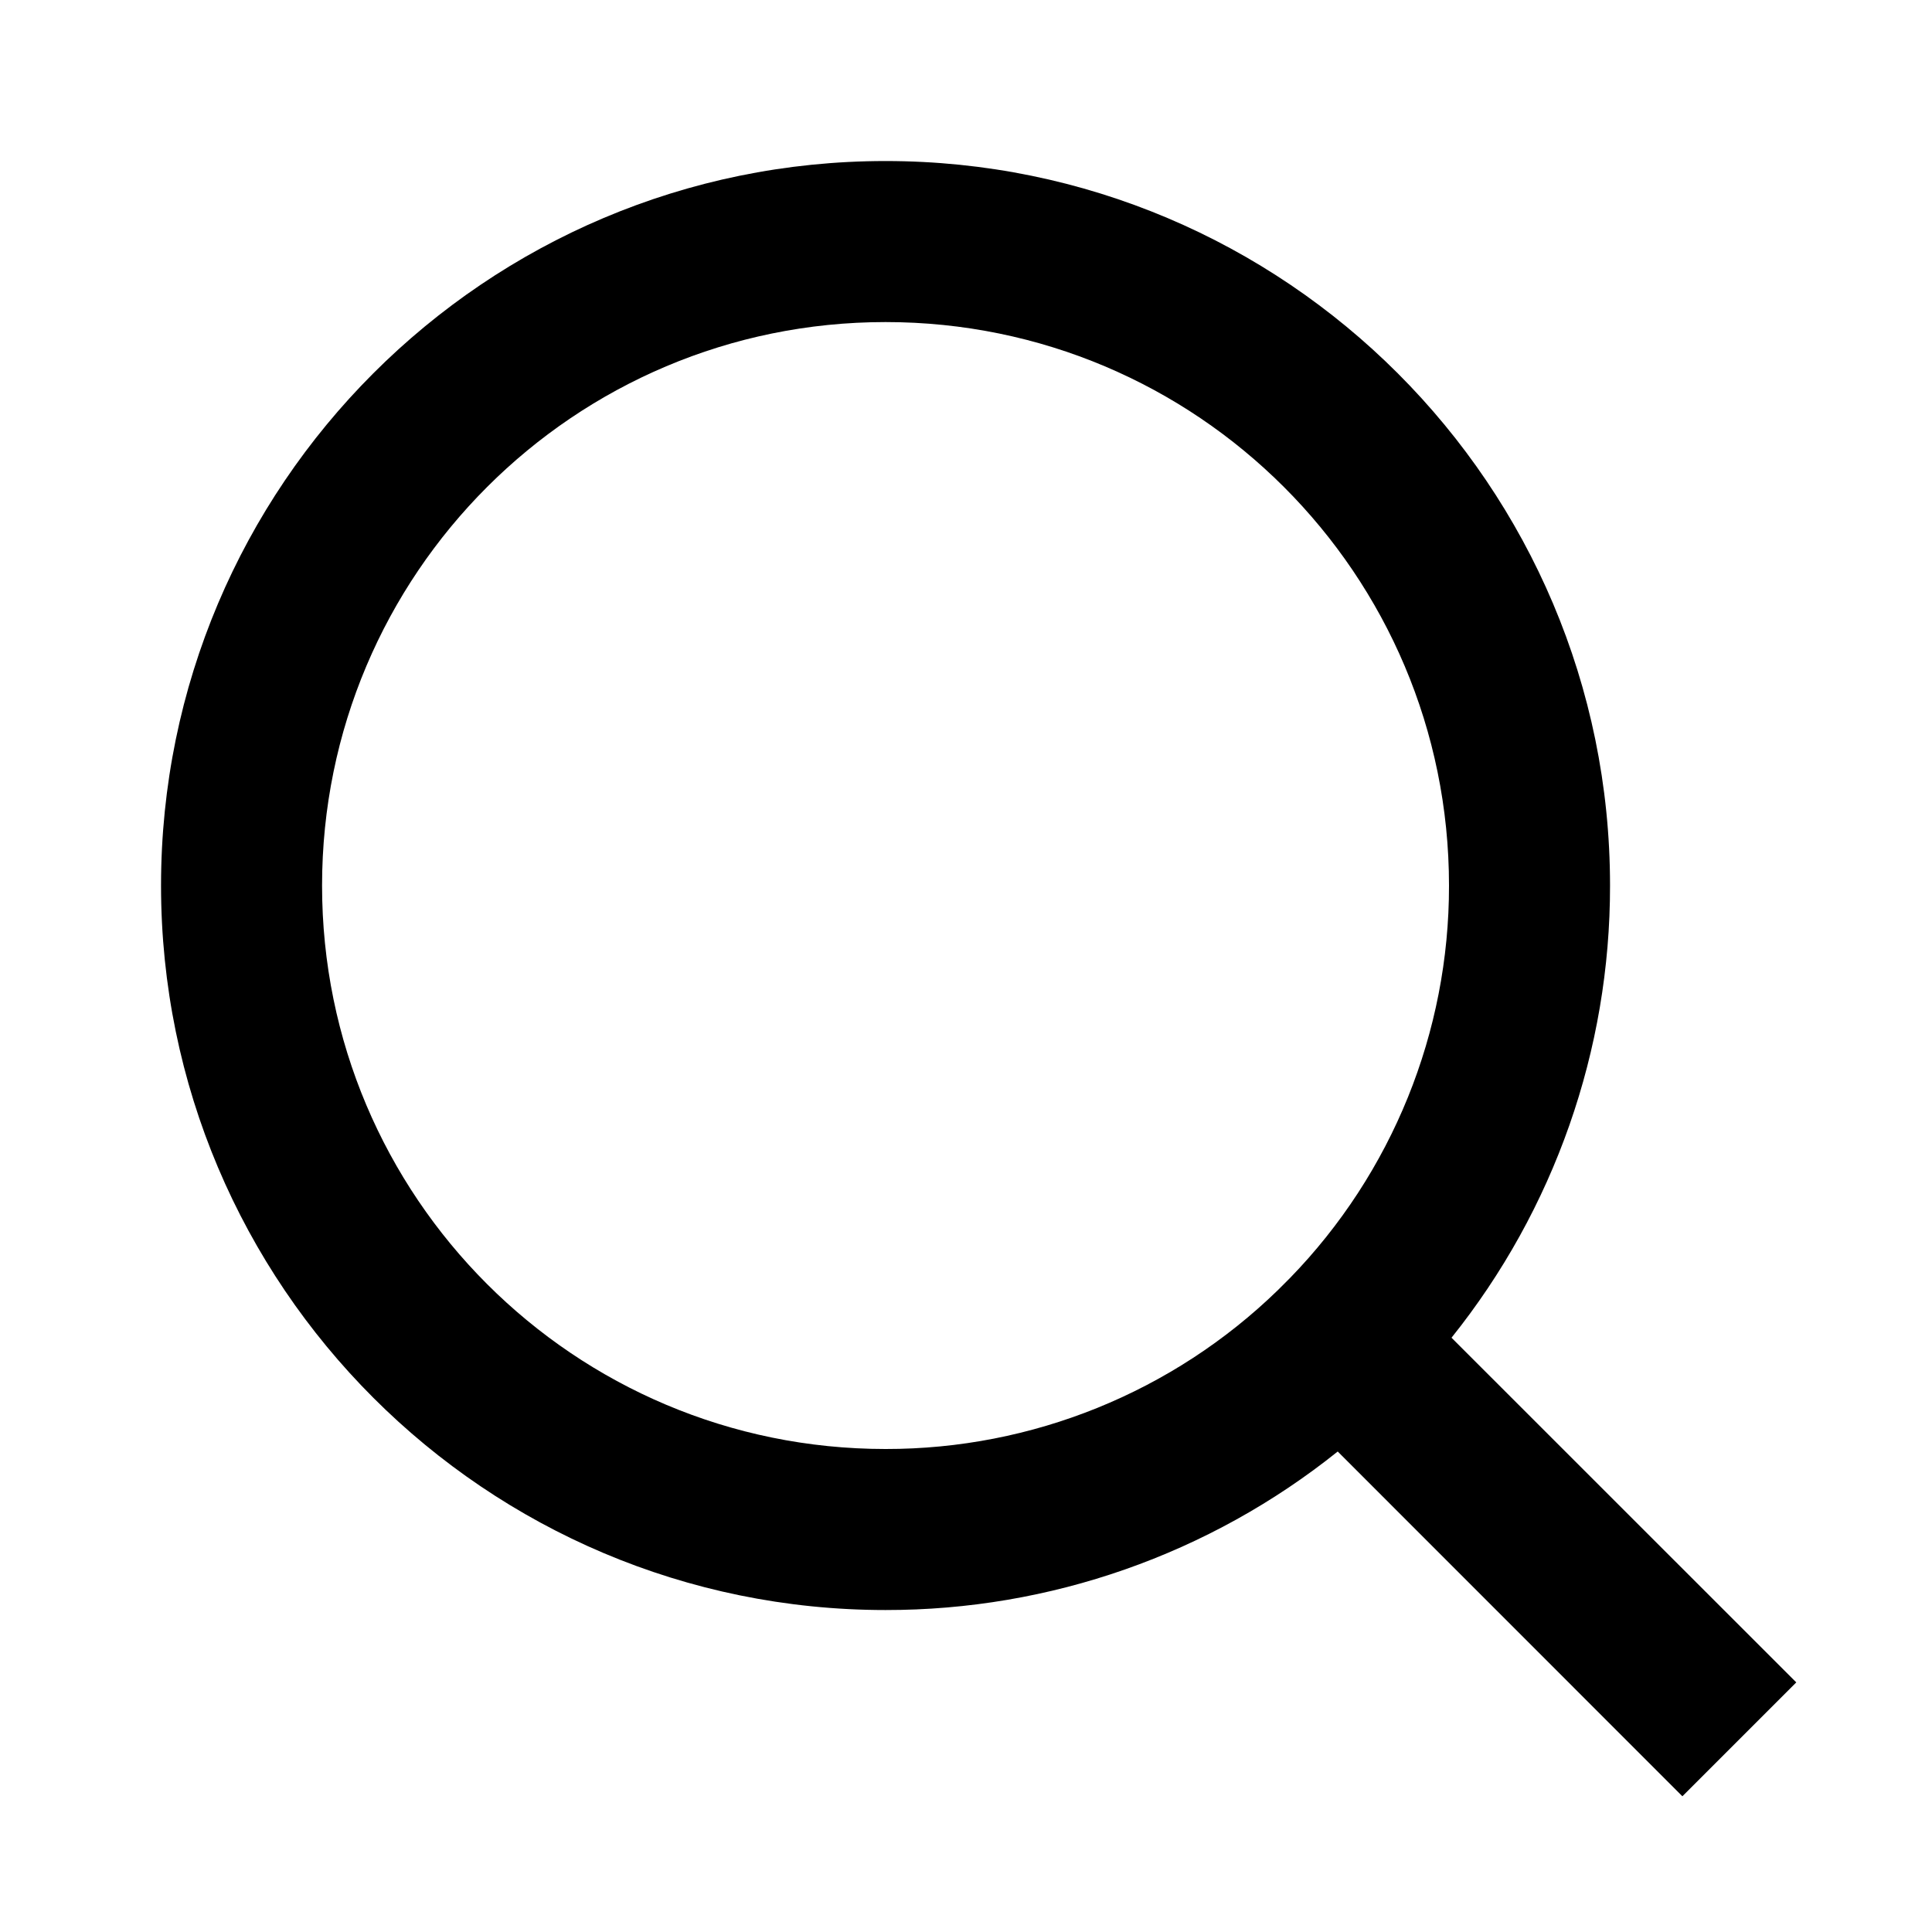
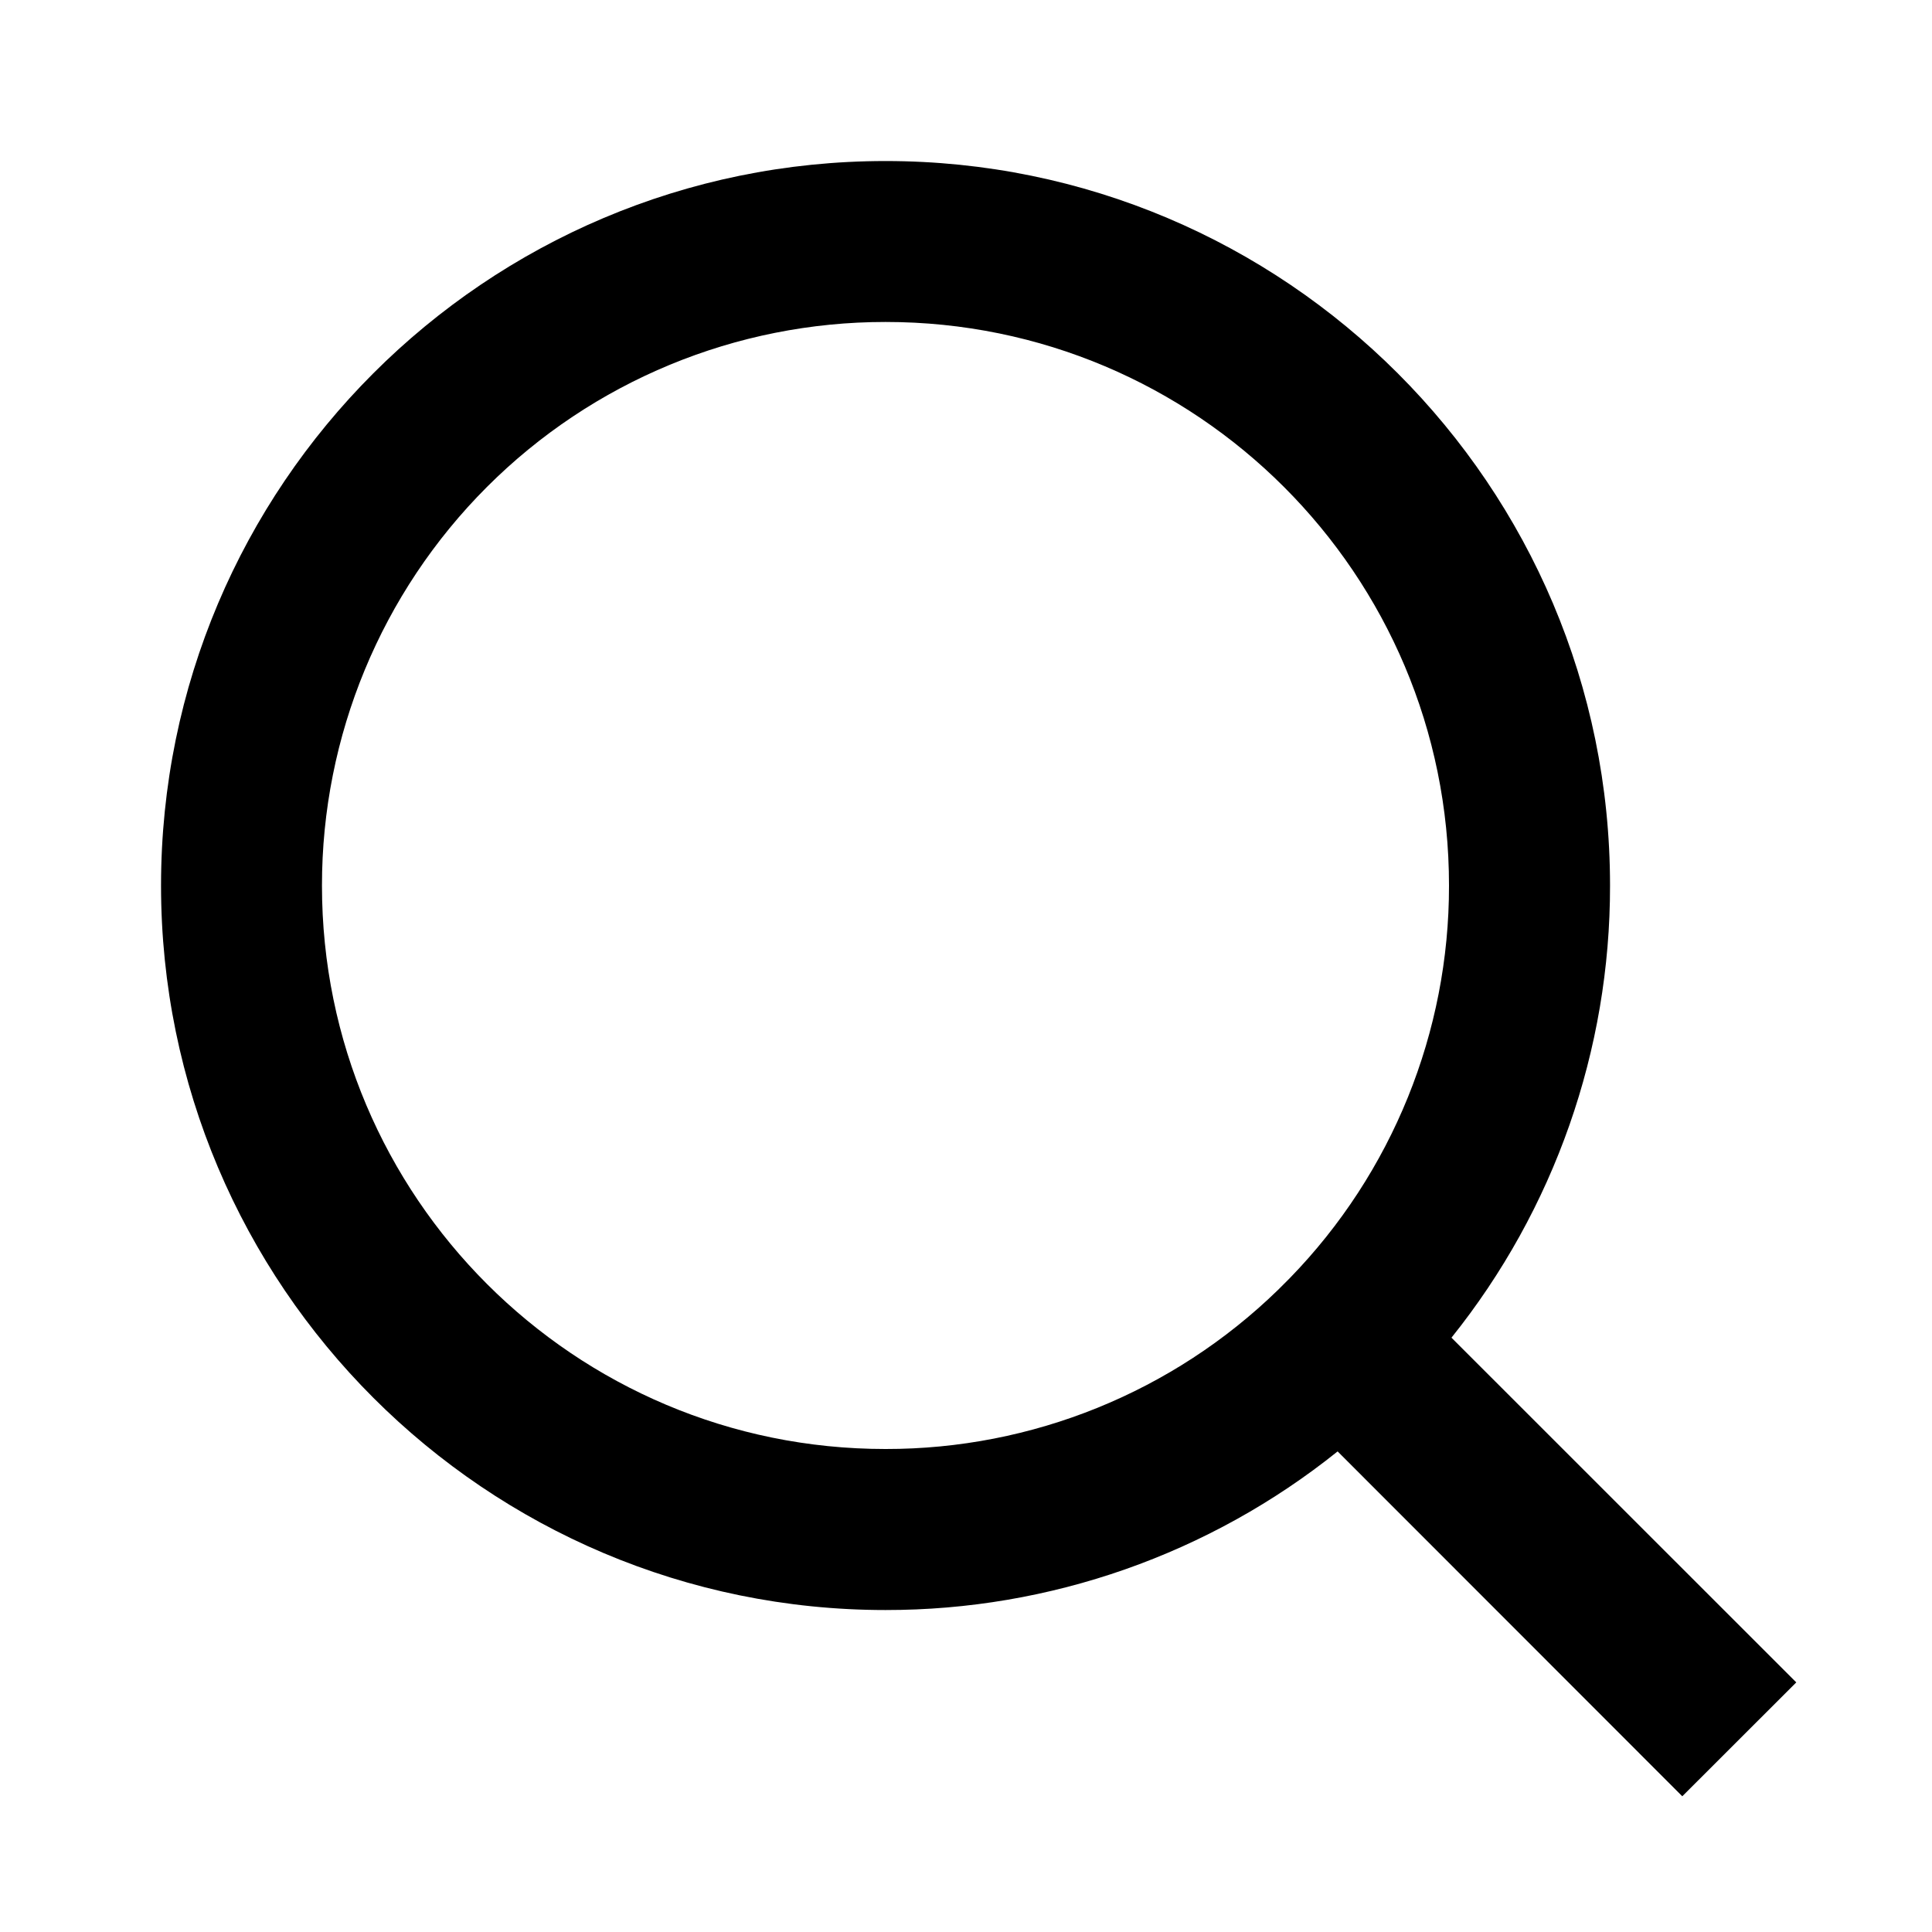
<svg width="20" height="20" fill="none">
-   <path d="M15.026 13.848l3.569 3.568-1.179 1.179-3.568-3.569c-1.328 1.064-2.979 1.643-4.681 1.641-4.14 0-7.5-3.36-7.5-7.5 0-4.14 3.36-7.5 7.5-7.5 4.14 0 7.5 3.36 7.5 7.5.002 1.702-.577 3.353-1.641 4.681zm-1.672-.618c1.058-1.088 1.648-2.546 1.646-4.063 0-3.223-2.611-5.833-5.833-5.833-3.223 0-5.833 2.61-5.833 5.833C3.333 12.389 5.943 15 9.167 15c1.517.002 2.975-.588 4.063-1.646l.125-.125z" fill="currentcolor" />
+   <path fill="currentcolor" d="m15.026 13.848 3.569 3.568-1.18 1.179-3.568-3.57a7.467 7.467 0 0 1-4.68 1.642c-4.14 0-7.5-3.36-7.5-7.5 0-4.14 3.36-7.5 7.5-7.5 4.14 0 7.5 3.36 7.5 7.5a7.466 7.466 0 0 1-1.641 4.68zm-1.672-.619A5.814 5.814 0 0 0 15 9.167a5.832 5.832 0 0 0-5.833-5.834 5.831 5.831 0 0 0-5.834 5.834A5.832 5.832 0 0 0 9.167 15a5.814 5.814 0 0 0 4.062-1.646l.125-.125z" />
</svg>
